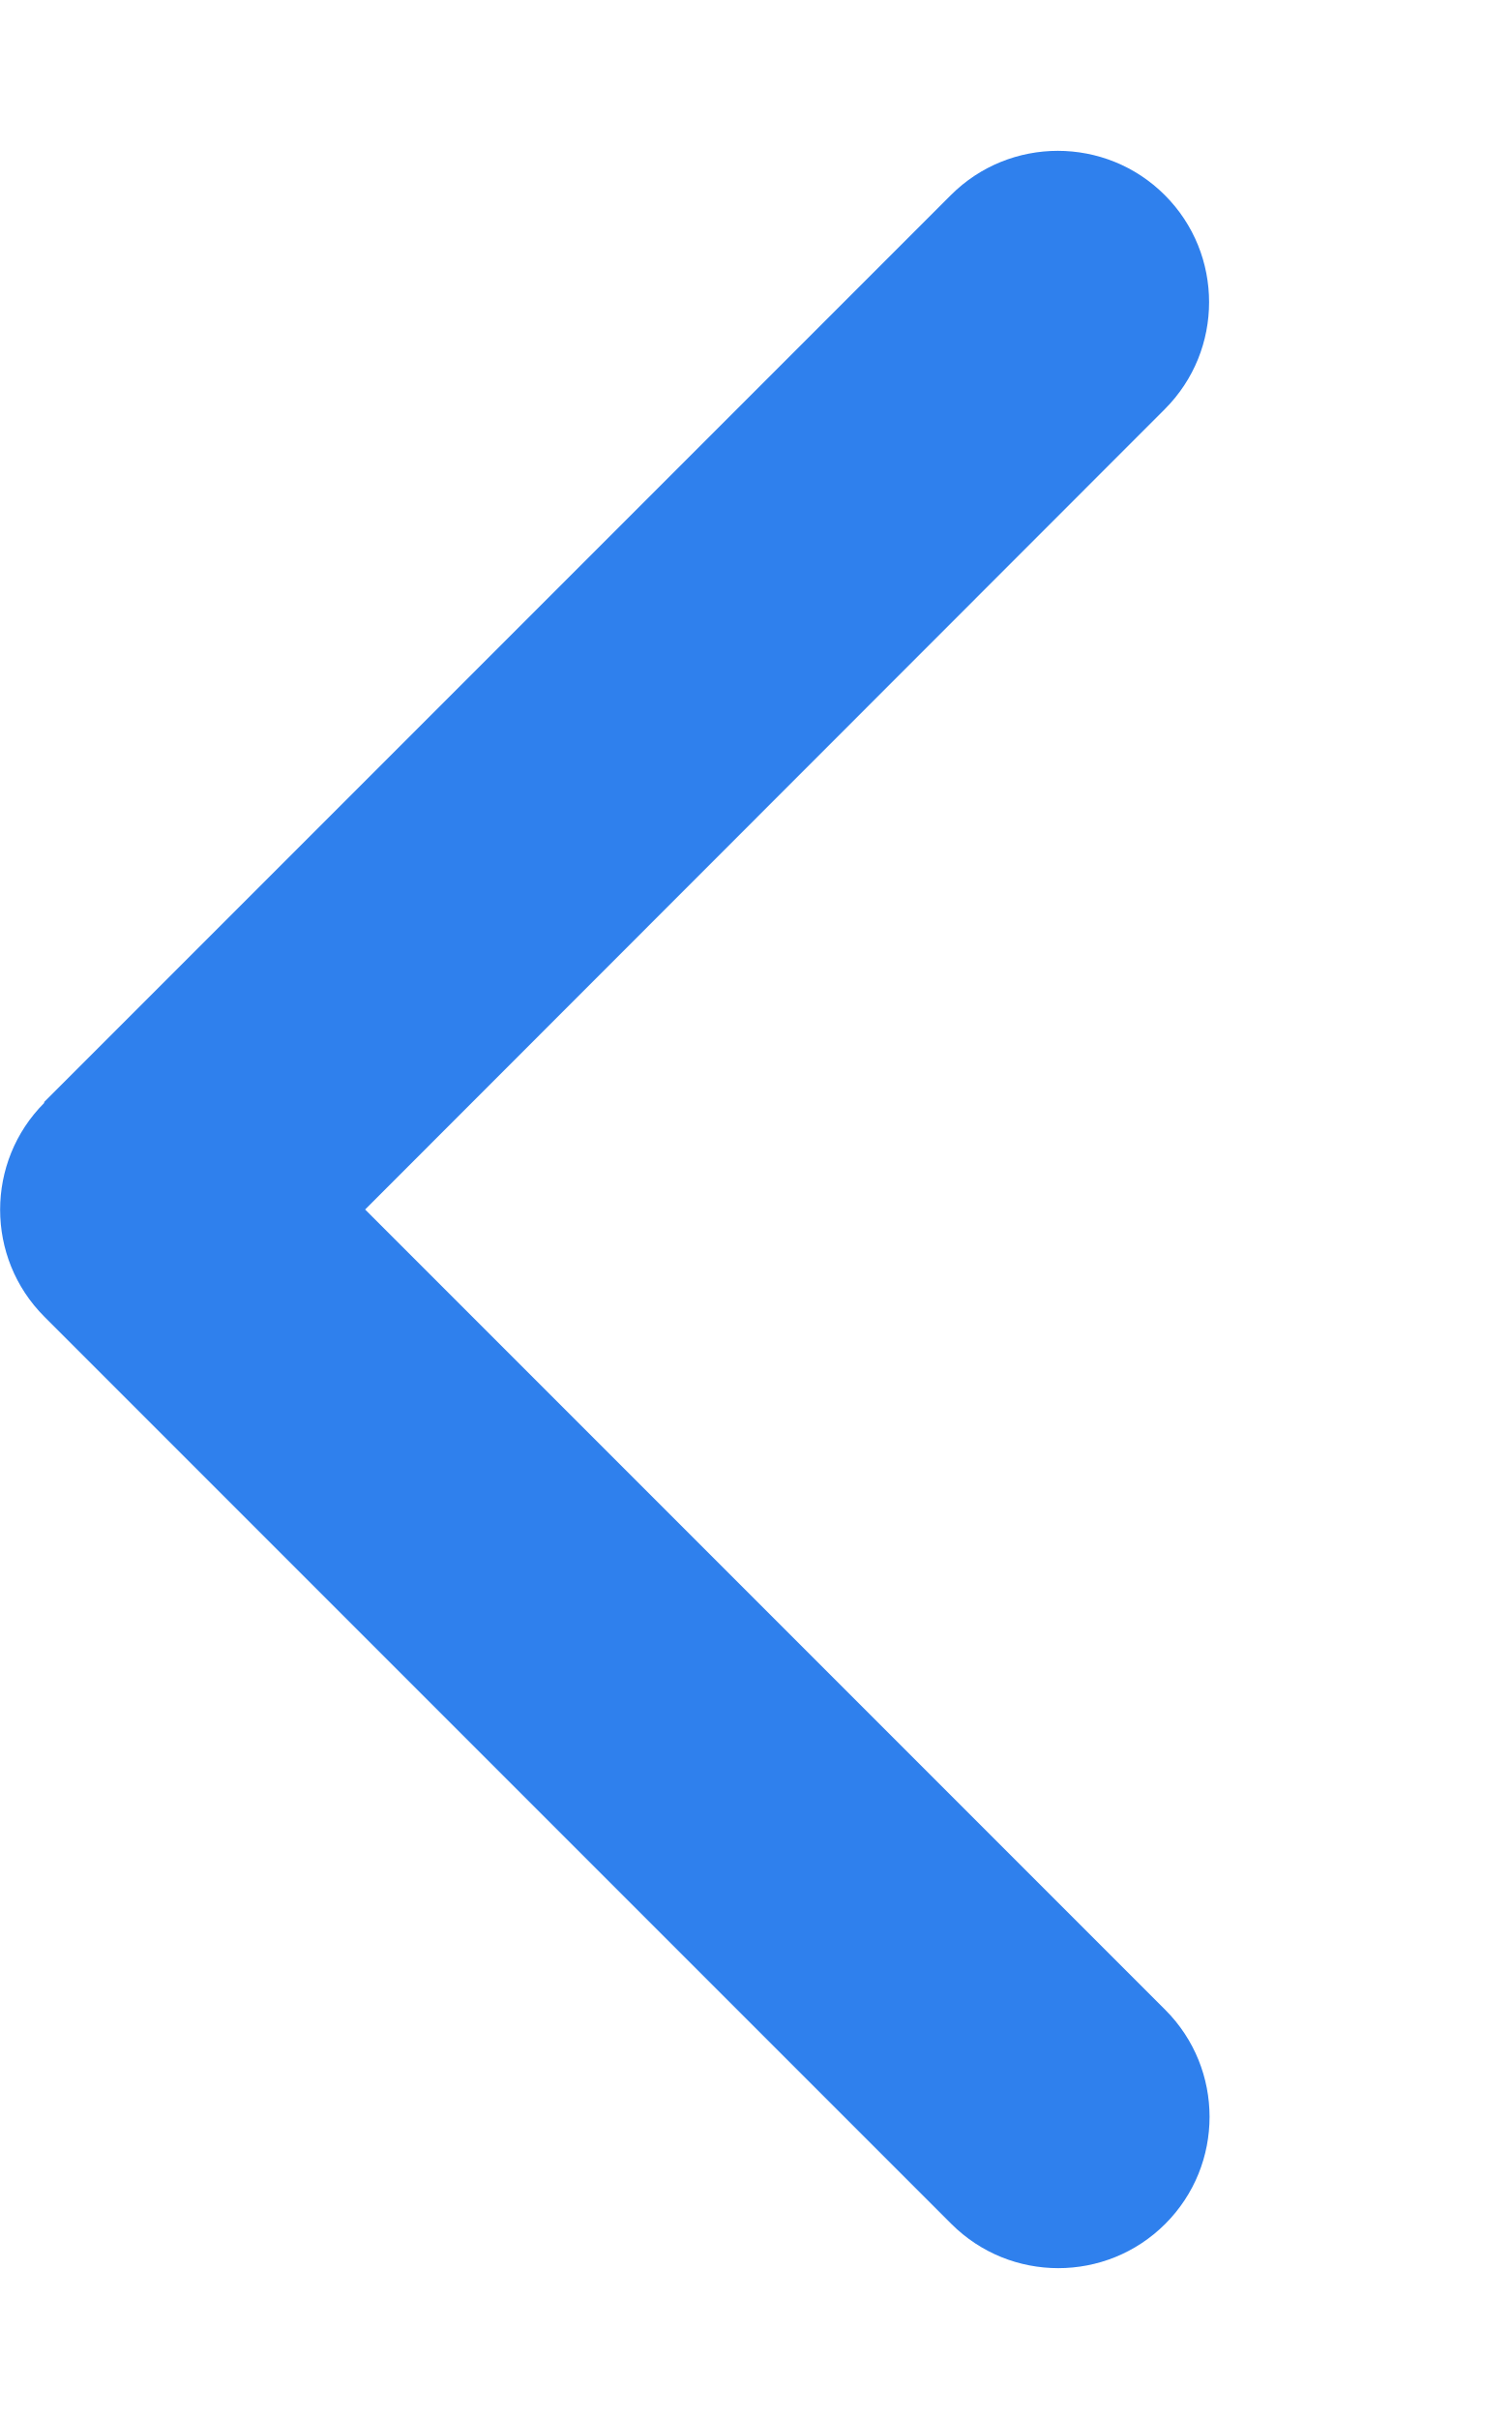
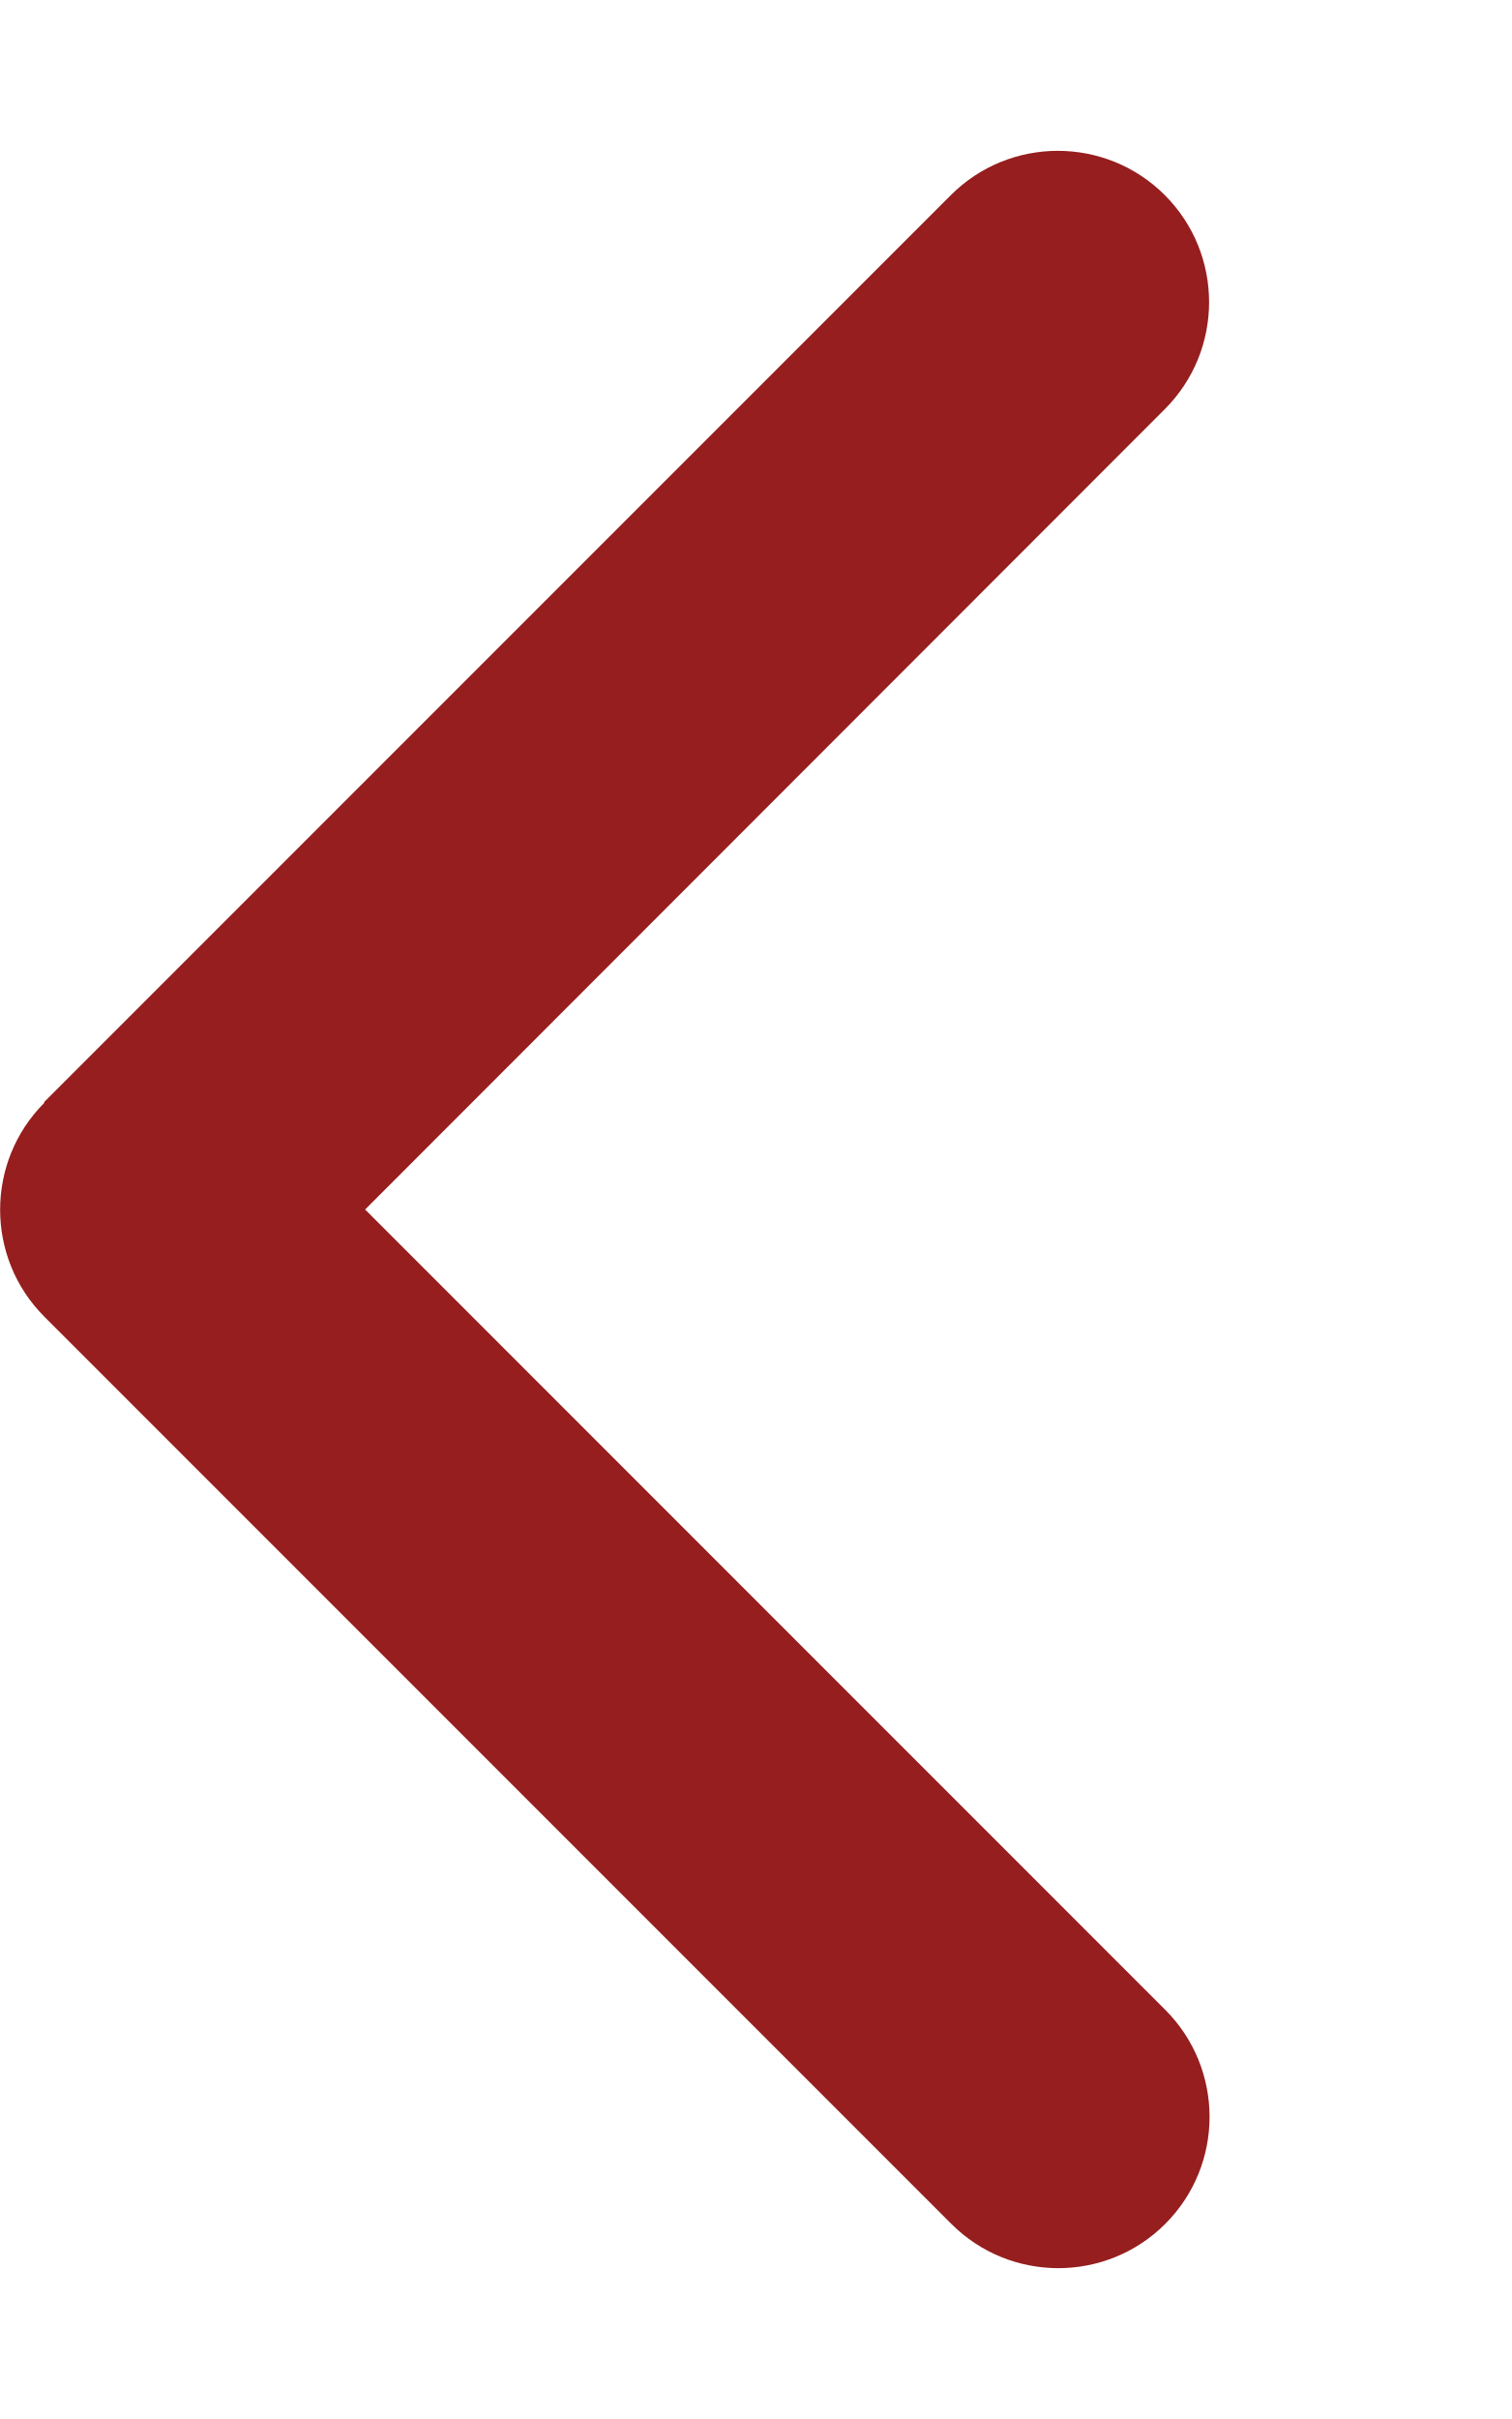
<svg xmlns="http://www.w3.org/2000/svg" height="1em" viewBox="0 0 320 512">
-   <style>svg{fill:#2f80ed}</style>
+   <style>svg{fill:#961e1e}</style>
  <path d="M9.4 233.4c-12.5 12.5-12.5 32.8 0 45.3l192 192c12.5 12.5 32.8 12.5 45.3 0s12.5-32.8 0-45.3L77.3 256 246.6 86.6c12.5-12.5 12.5-32.8 0-45.3s-32.8-12.5-45.3 0l-192 192z" />
</svg>
